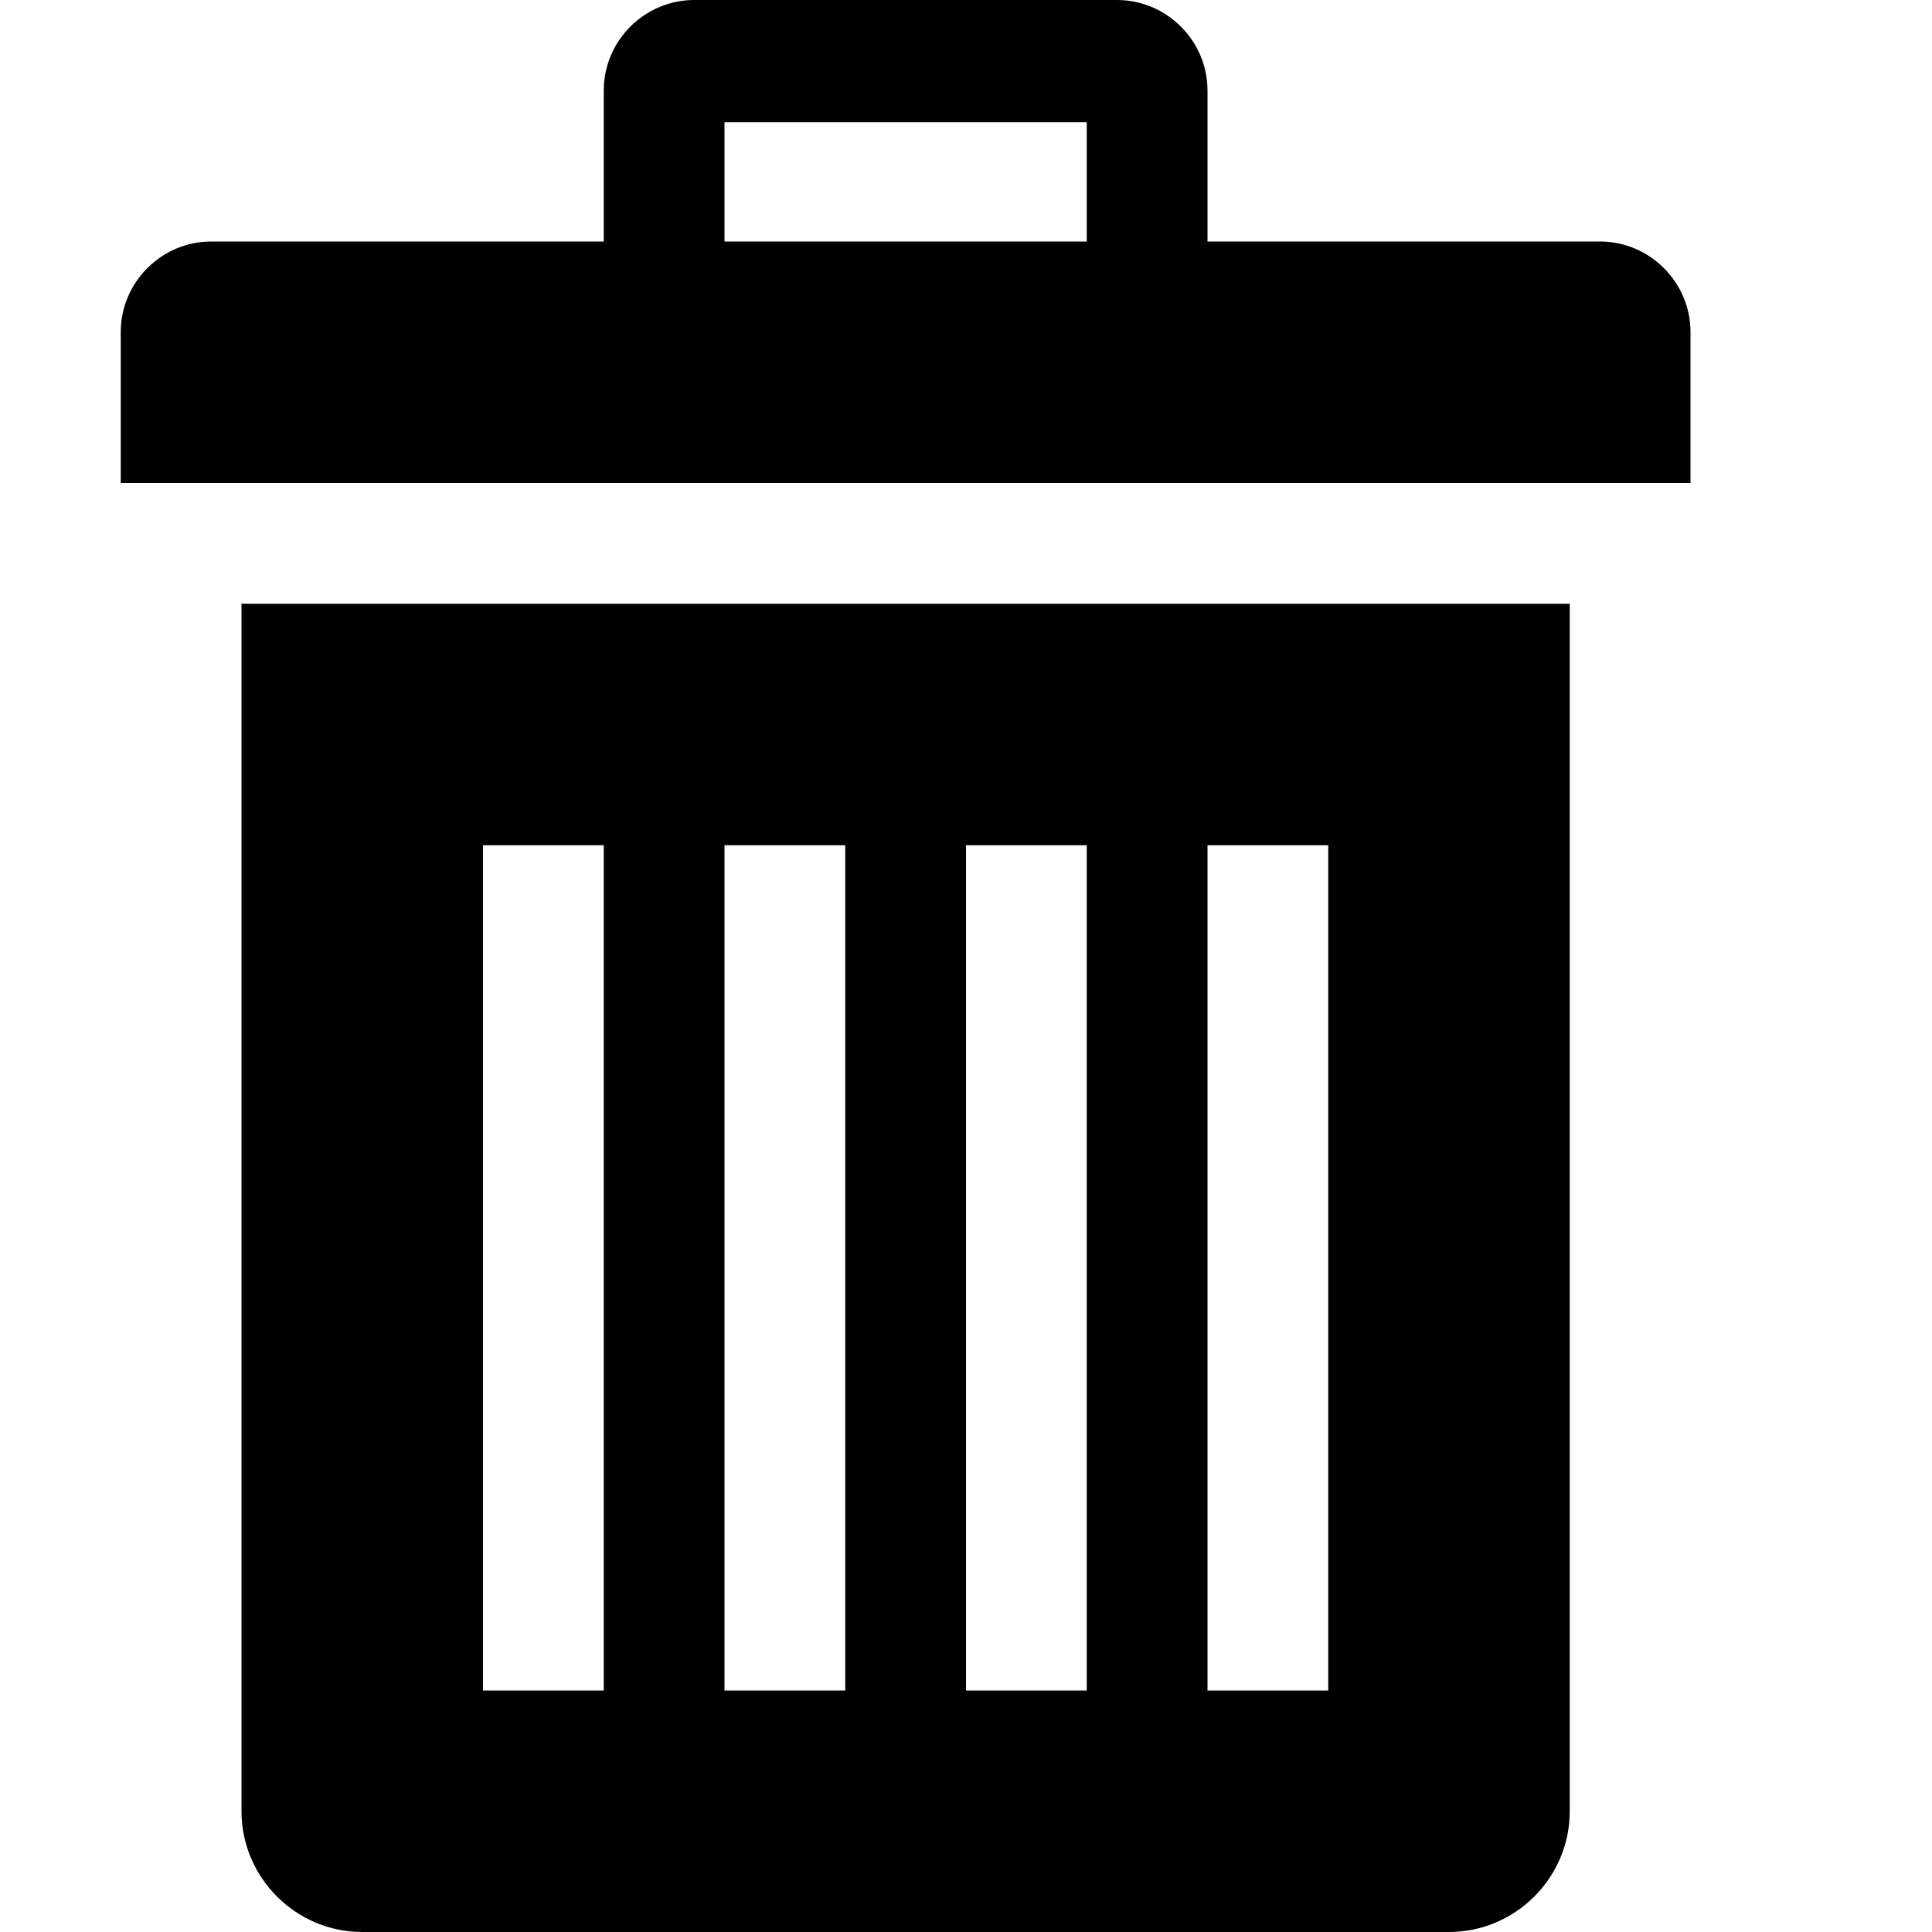
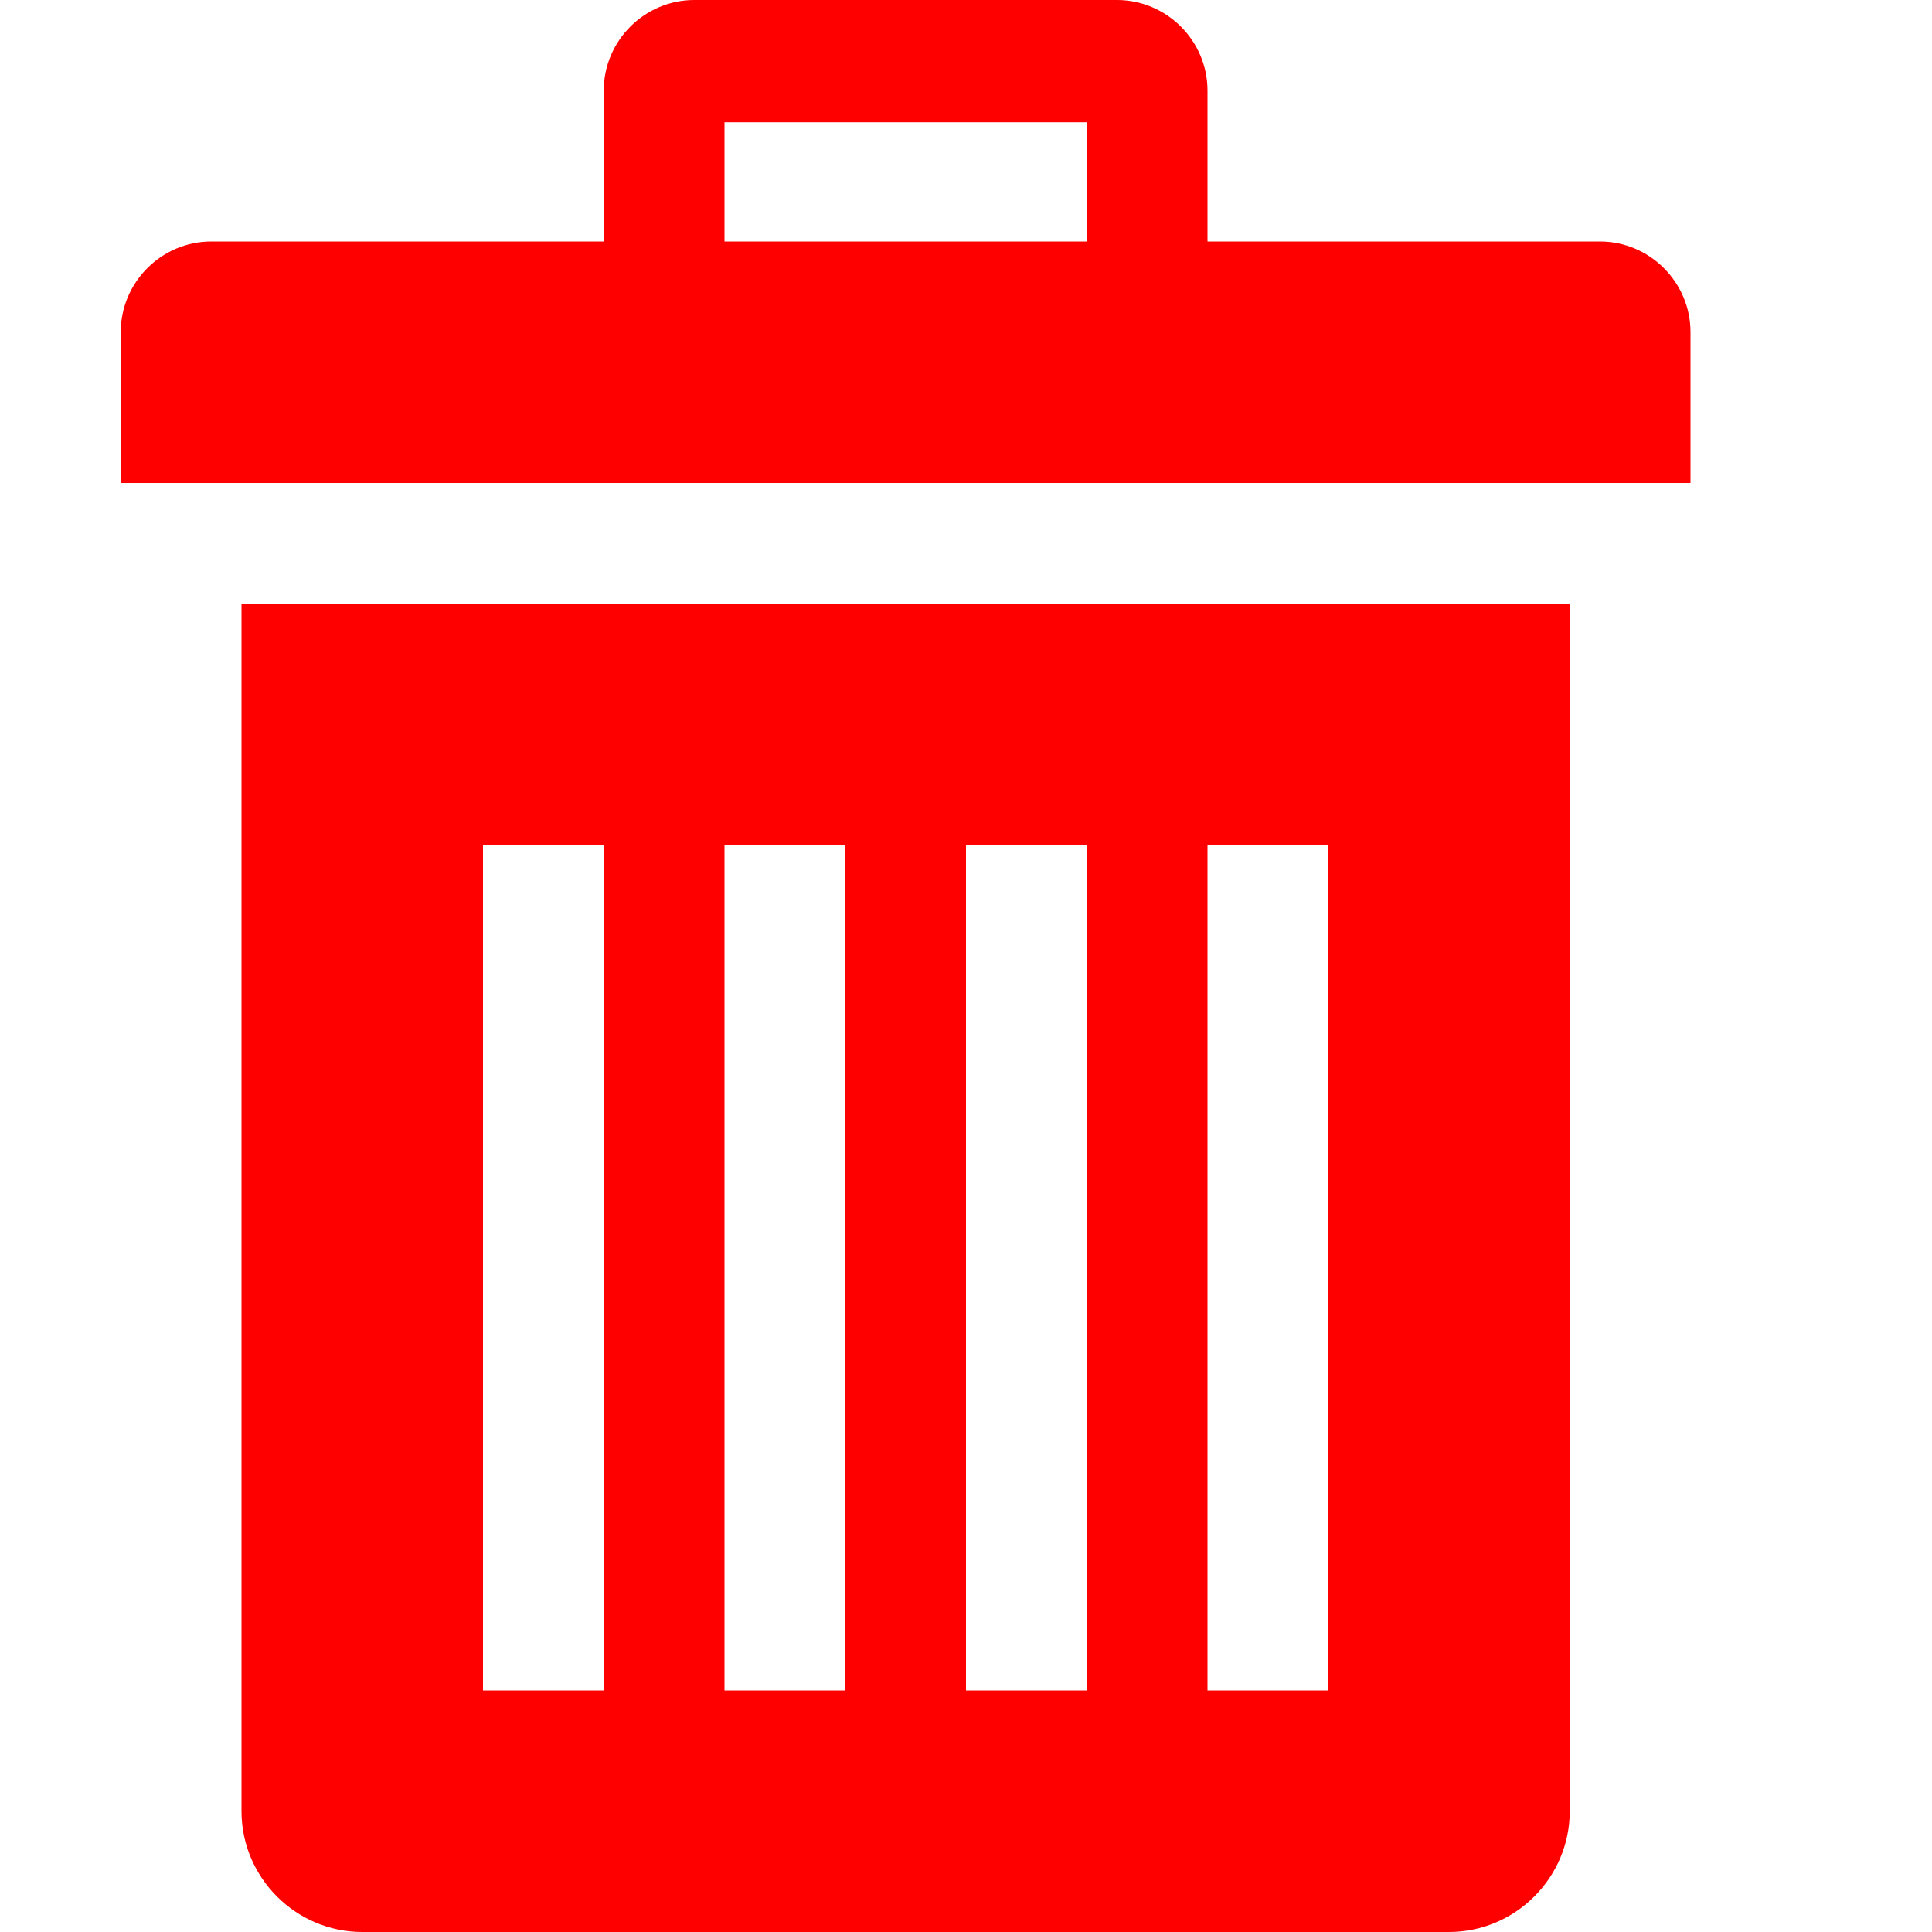
- <svg xmlns="http://www.w3.org/2000/svg" version="1.1" width="32" height="32" viewBox="0 0 32 32">
+ <svg xmlns="http://www.w3.org/2000/svg" version="1.1" width="32" height="32" viewBox="0 0 32 32" fill="#FF0000">
  <path d="M4 10v20c0 1.1 0.9 2 2 2h18c1.1 0 2-0.9 2-2v-20h-22zM10 28h-2v-14h2v14zM14 28h-2v-14h2v14zM18 28h-2v-14h2v14zM22 28h-2v-14h2v14z" />
  <path d="M26.5 4h-6.5v-2.5c0-0.825-0.675-1.5-1.5-1.5h-7c-0.825 0-1.5 0.675-1.5 1.5v2.5h-6.5c-0.825 0-1.5 0.675-1.5 1.5v2.5h26v-2.5c0-0.825-0.675-1.5-1.5-1.5zM18 4h-6v-1.975h6v1.975z" />
</svg>
